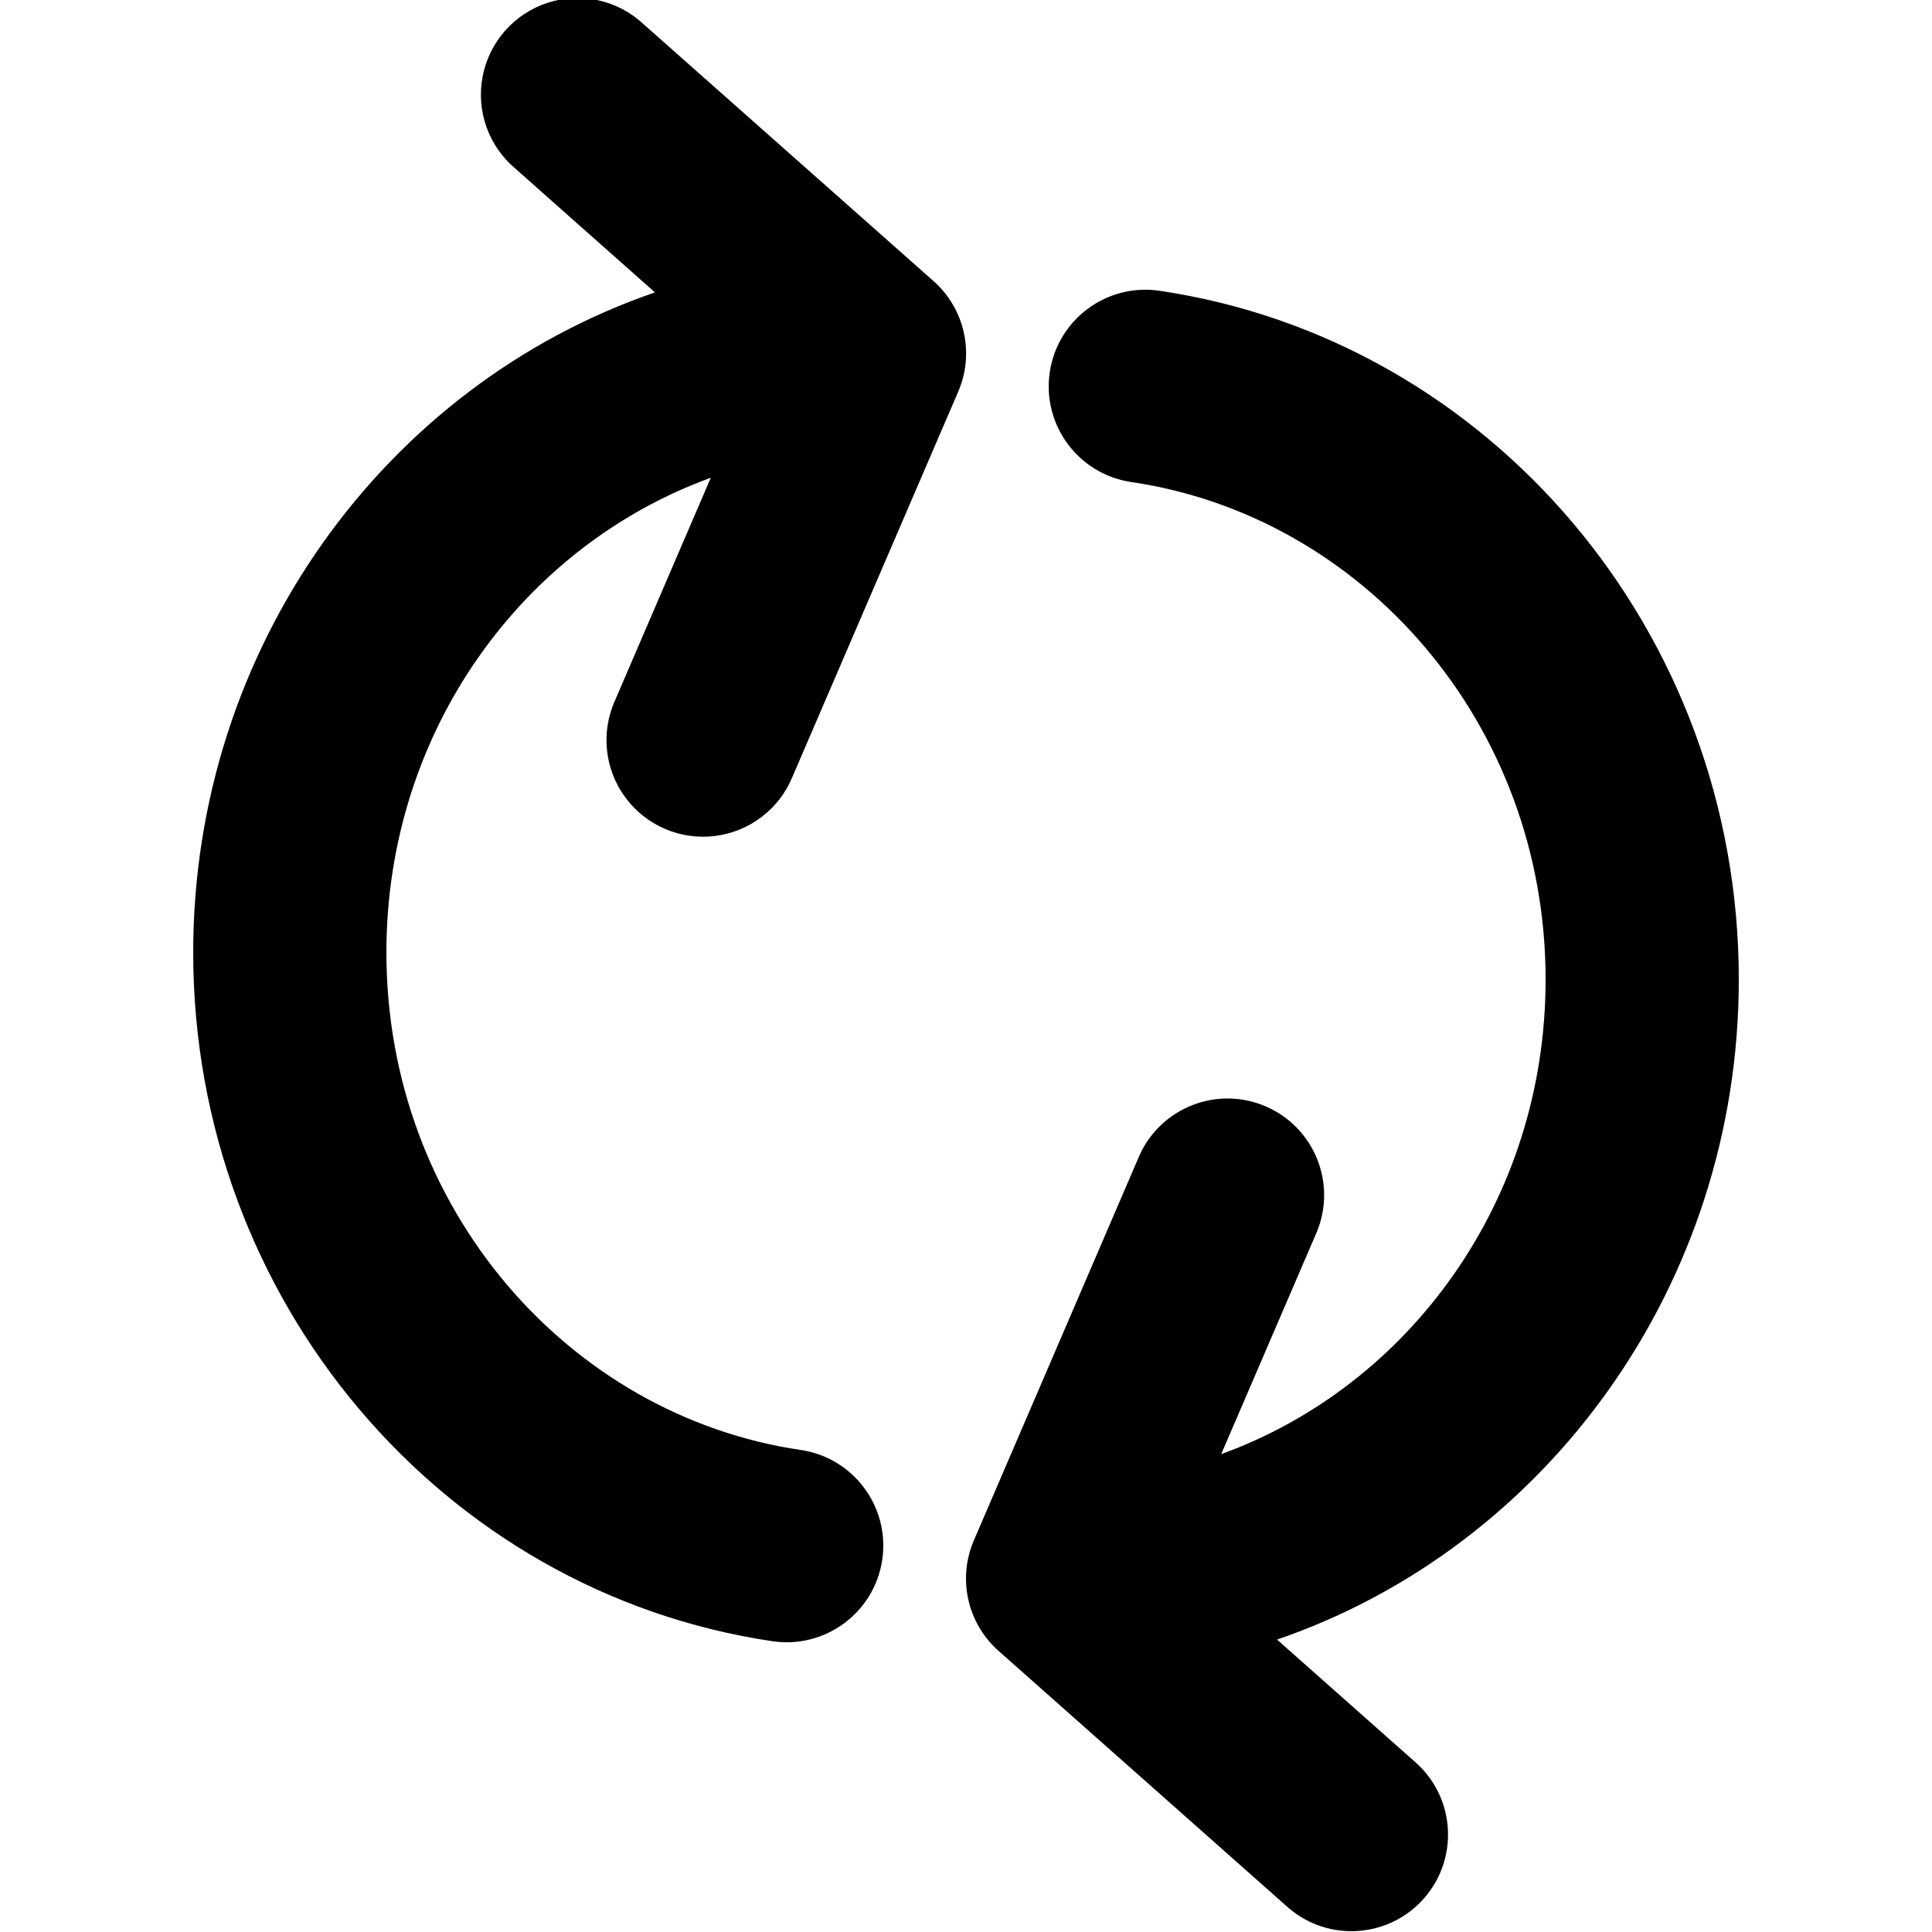
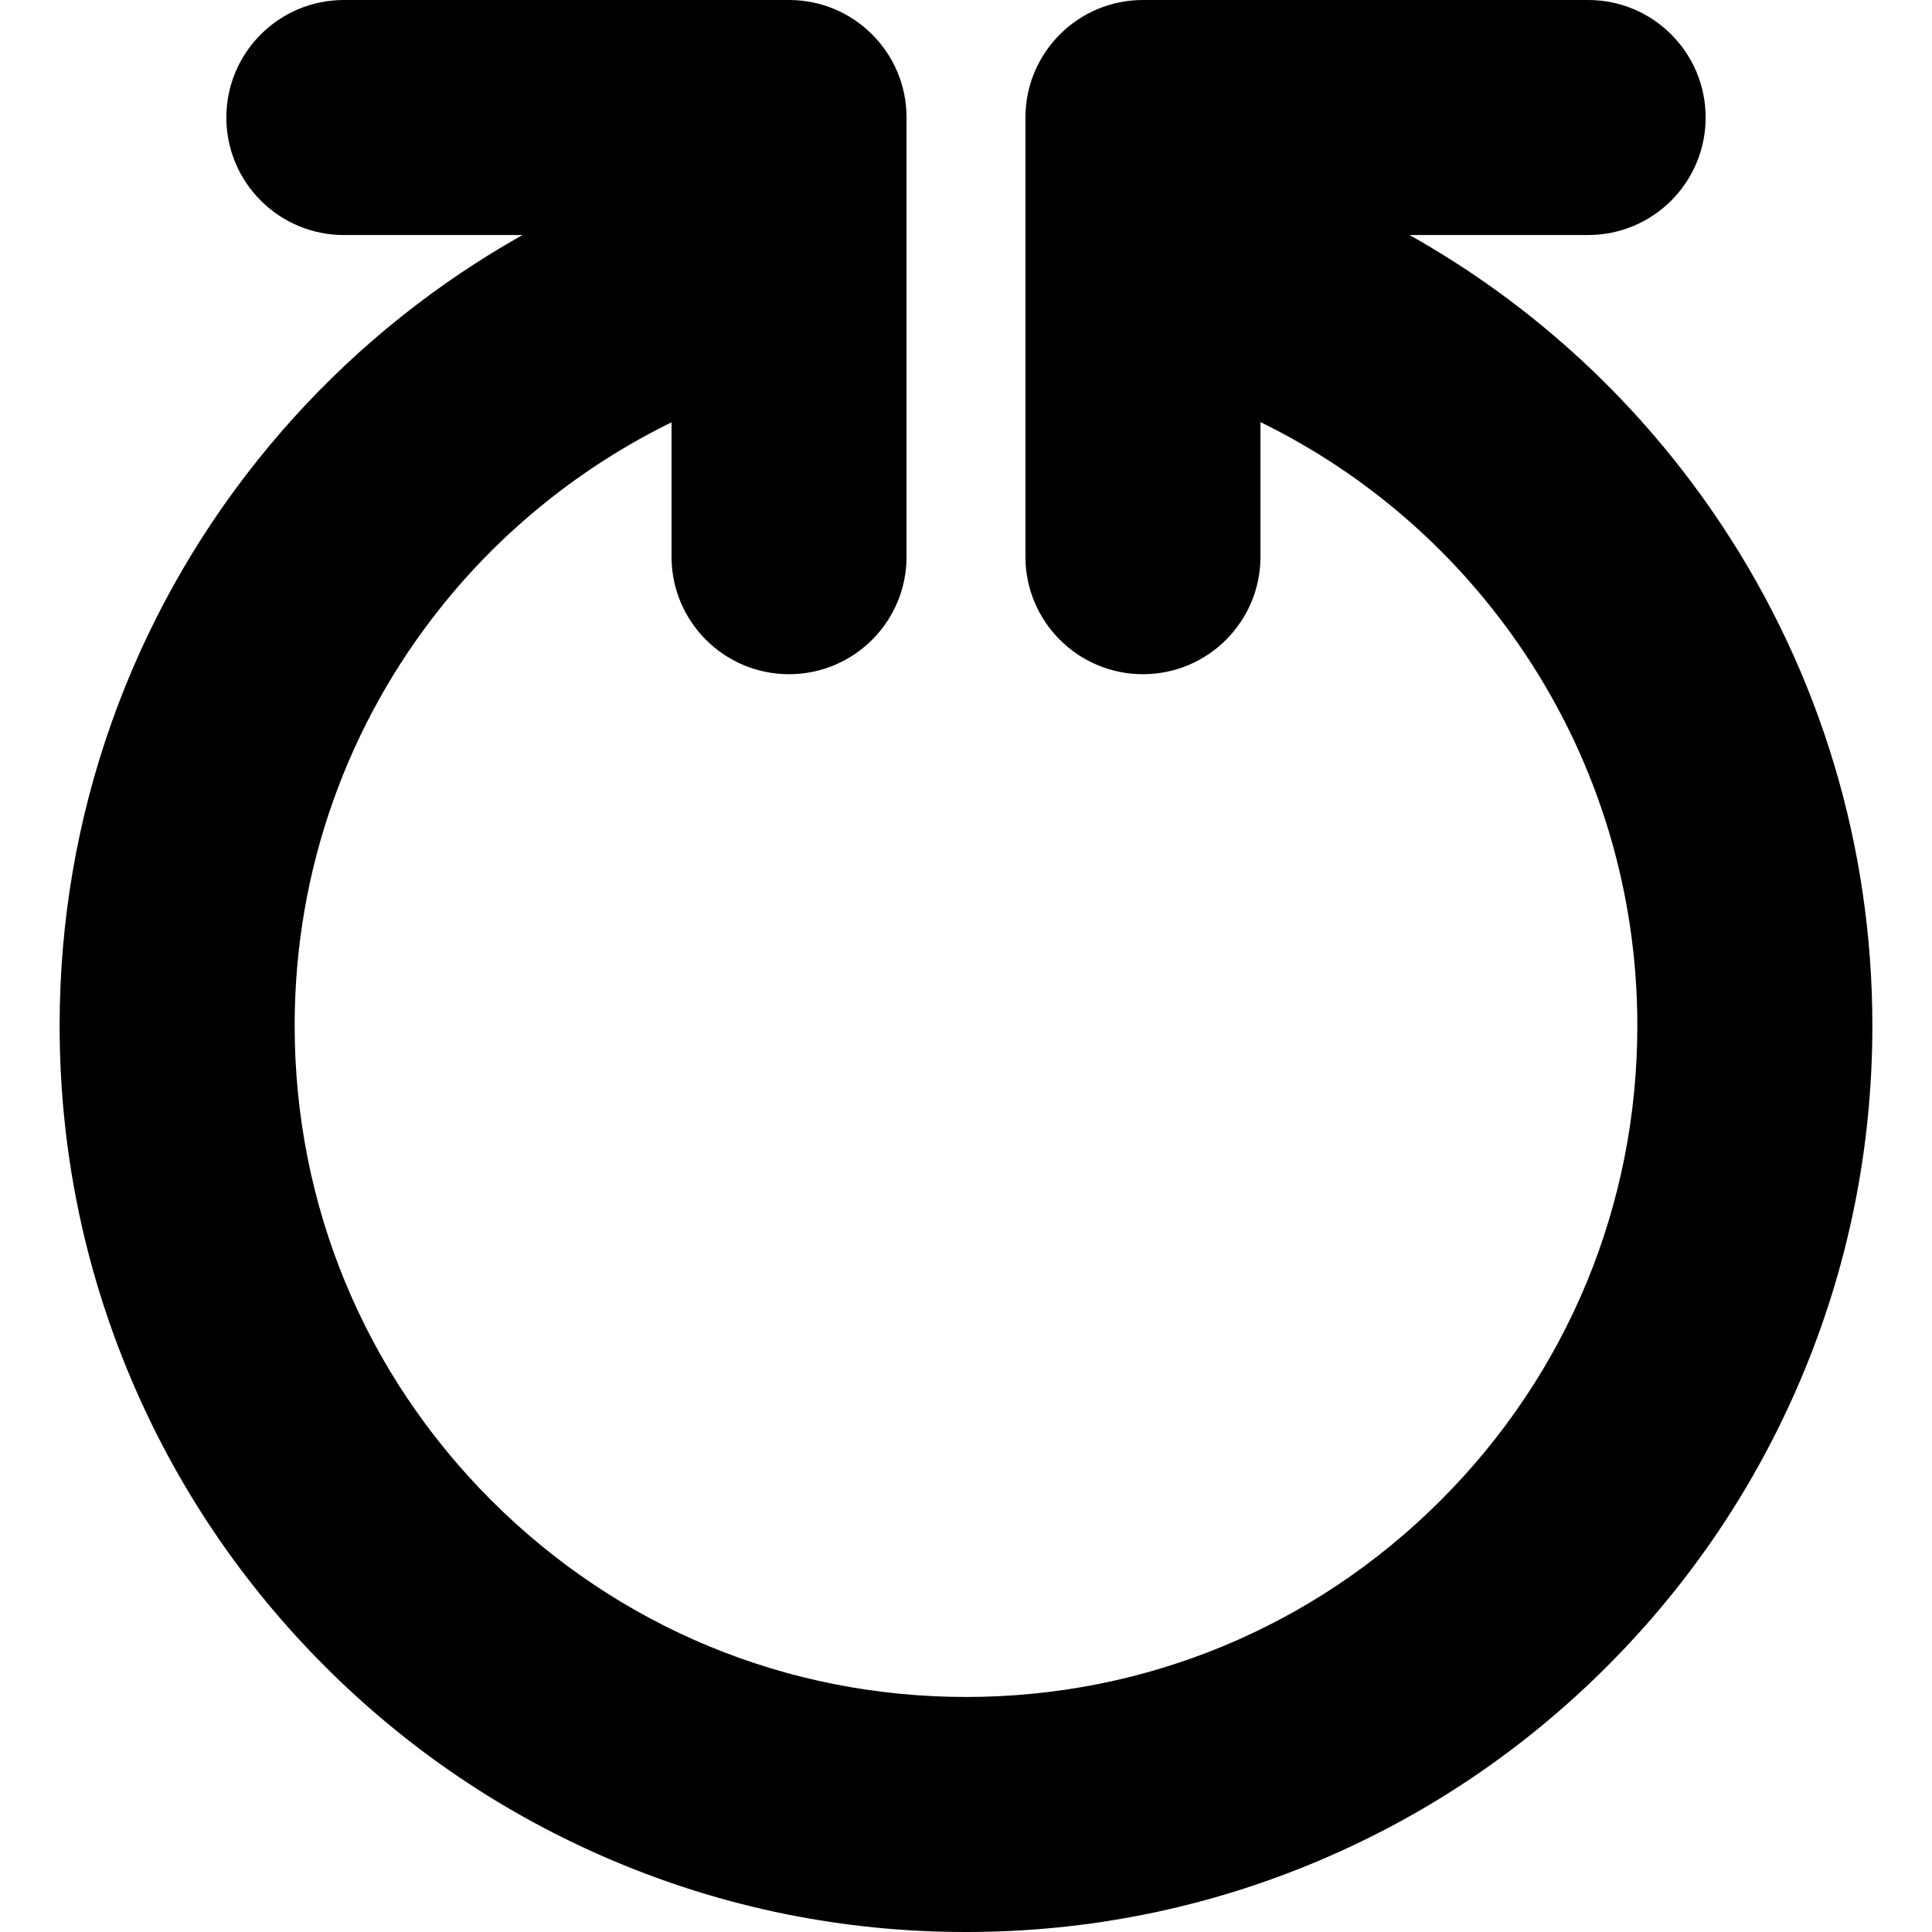
- <svg xmlns="http://www.w3.org/2000/svg" width="800px" height="800px" viewBox="0 0 20 20" fill="none">
-   <path fill="#000000" fill-rule="evenodd" d="M7.997 16.99a1 1 0 10.292-1.98C5.89 14.657 4 12.508 4 9.86c0-2.294 1.416-4.21 3.358-4.914L6.367 7.25a1 1 0 101.837.79L9.92 4.053a1 1 0 00-.256-1.143l-3-2.658a1 1 0 10-1.326 1.496L6.78 3.027C3.988 3.986 2 6.702 2 9.86c0 3.603 2.581 6.624 5.997 7.13zm4.006-13.98a1 1 0 00-.292 1.98C14.11 5.343 16 7.492 16 10.14c0 2.294-1.416 4.21-3.358 4.913l.991-2.303a1 1 0 00-1.837-.79l-1.715 3.987a1 1 0 00.256 1.143l3 2.659a1 1 0 001.326-1.497l-1.443-1.279c2.792-.958 4.78-3.675 4.78-6.833 0-3.603-2.581-6.624-5.997-7.13z" />
+ <svg xmlns="http://www.w3.org/2000/svg" fill="#000000" version="1.1" id="Capa_1" viewBox="0 0 863.143 863.144" xml:space="preserve">
+   <g>
+     <path d="M114.929,205.788c-28.012,35.098-49.833,74.258-64.857,116.393c-15.548,43.6-23.431,89.367-23.431,136.031   c0,54.643,10.714,107.679,31.843,157.634c20.397,48.225,49.588,91.524,86.759,128.695s80.471,66.361,128.696,86.759   c49.955,21.13,102.99,31.844,157.633,31.844c54.643,0,107.678-10.713,157.633-31.844c48.225-20.397,91.525-49.587,128.695-86.759   c37.172-37.171,66.361-80.471,86.76-128.695c21.129-49.956,31.842-102.991,31.842-157.634c0-79.906-23.258-157.21-67.258-223.557   C733.45,180.683,685.676,136.407,629.717,105h79.797c28.996,0,52.5-23.505,52.5-52.5c0-28.995-23.504-52.5-52.5-52.5H510.629   c-28.994,0-52.5,23.505-52.5,52.5v196.21c0,28.995,23.506,52.5,52.5,52.5c28.996,0,52.5-23.505,52.5-52.5v-60.124   c48.027,23.464,88.877,59.273,118.609,104.104c32.555,49.087,49.764,106.324,49.764,165.521   c0,80.114-31.199,155.435-87.848,212.083c-56.65,56.649-131.971,87.849-212.083,87.849c-80.114,0-155.435-31.198-212.083-87.849   c-56.649-56.649-87.848-131.969-87.848-212.083c0-34.612,5.831-68.515,17.331-100.764c11.115-31.171,27.273-60.161,48.024-86.162   c27.876-34.928,63.302-63.147,103.018-82.616v60.04c0,28.995,23.505,52.5,52.5,52.5s52.5-23.505,52.5-52.5V52.5   c0-28.995-23.505-52.5-52.5-52.5H153.63c-28.995,0-52.5,23.505-52.5,52.5c0,28.995,23.505,52.5,52.5,52.5h79.817   c-6.901,3.88-13.706,7.958-20.398,12.255C175.677,141.25,142.664,171.037,114.929,205.788z" />
+   </g>
</svg>
